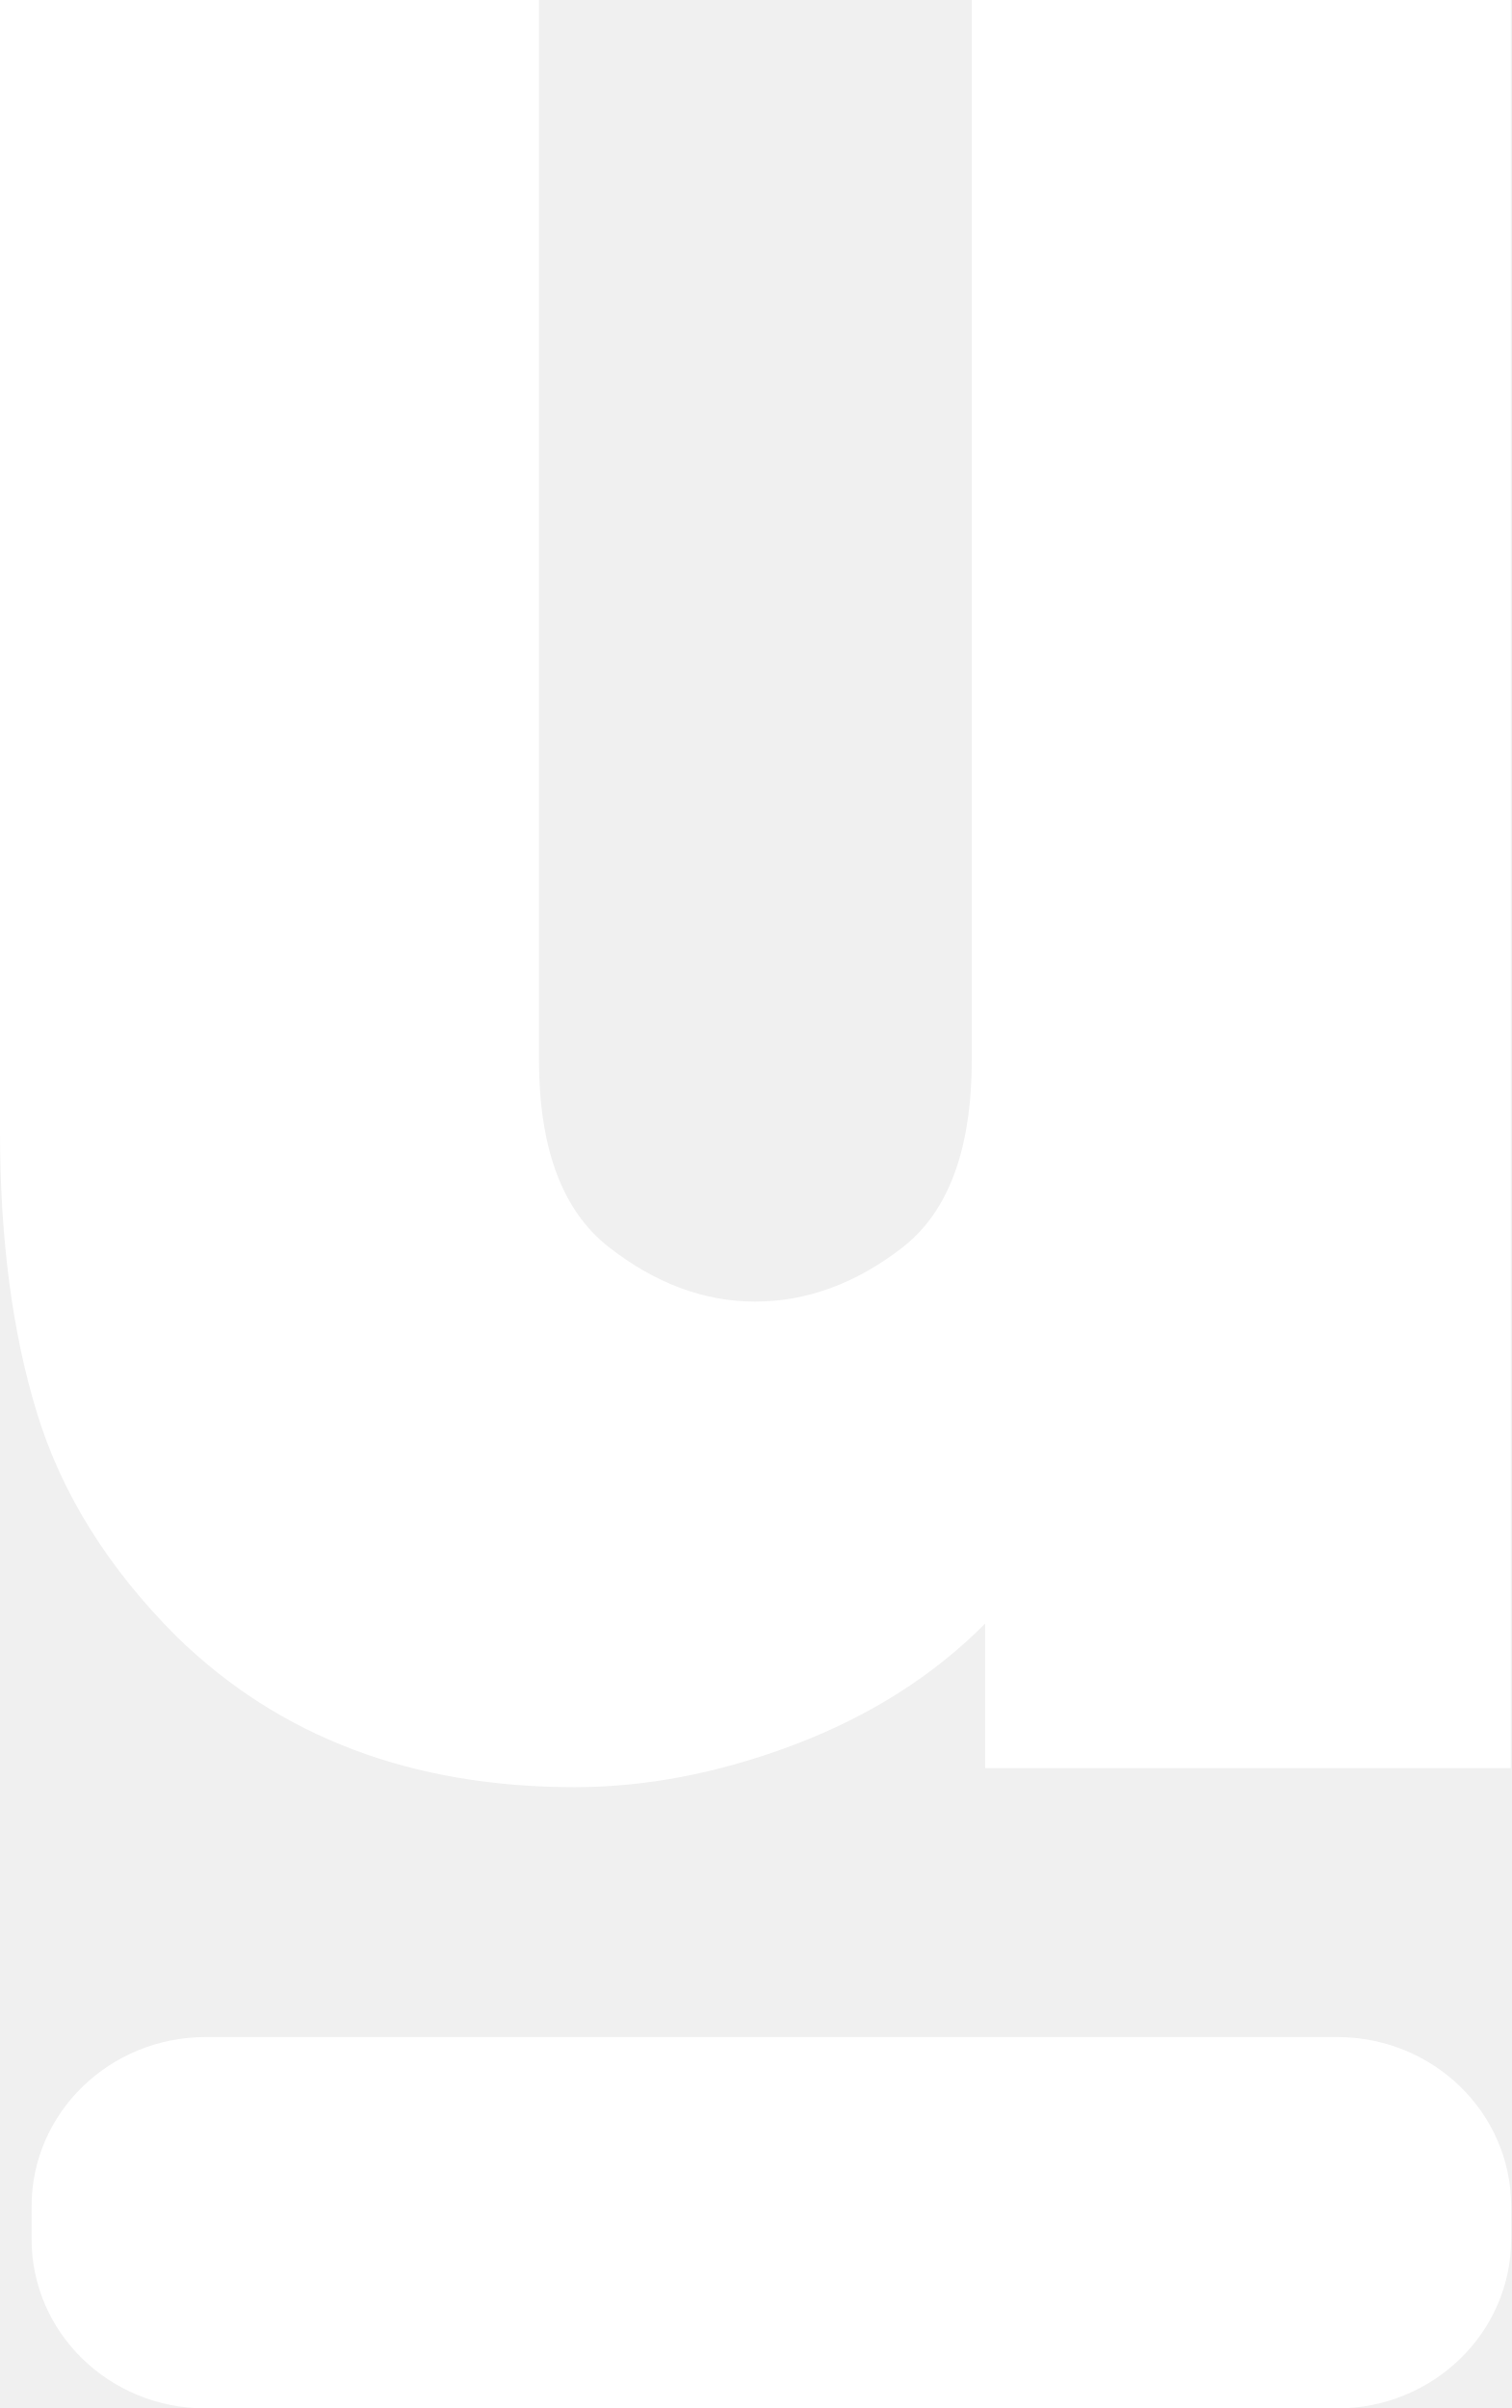
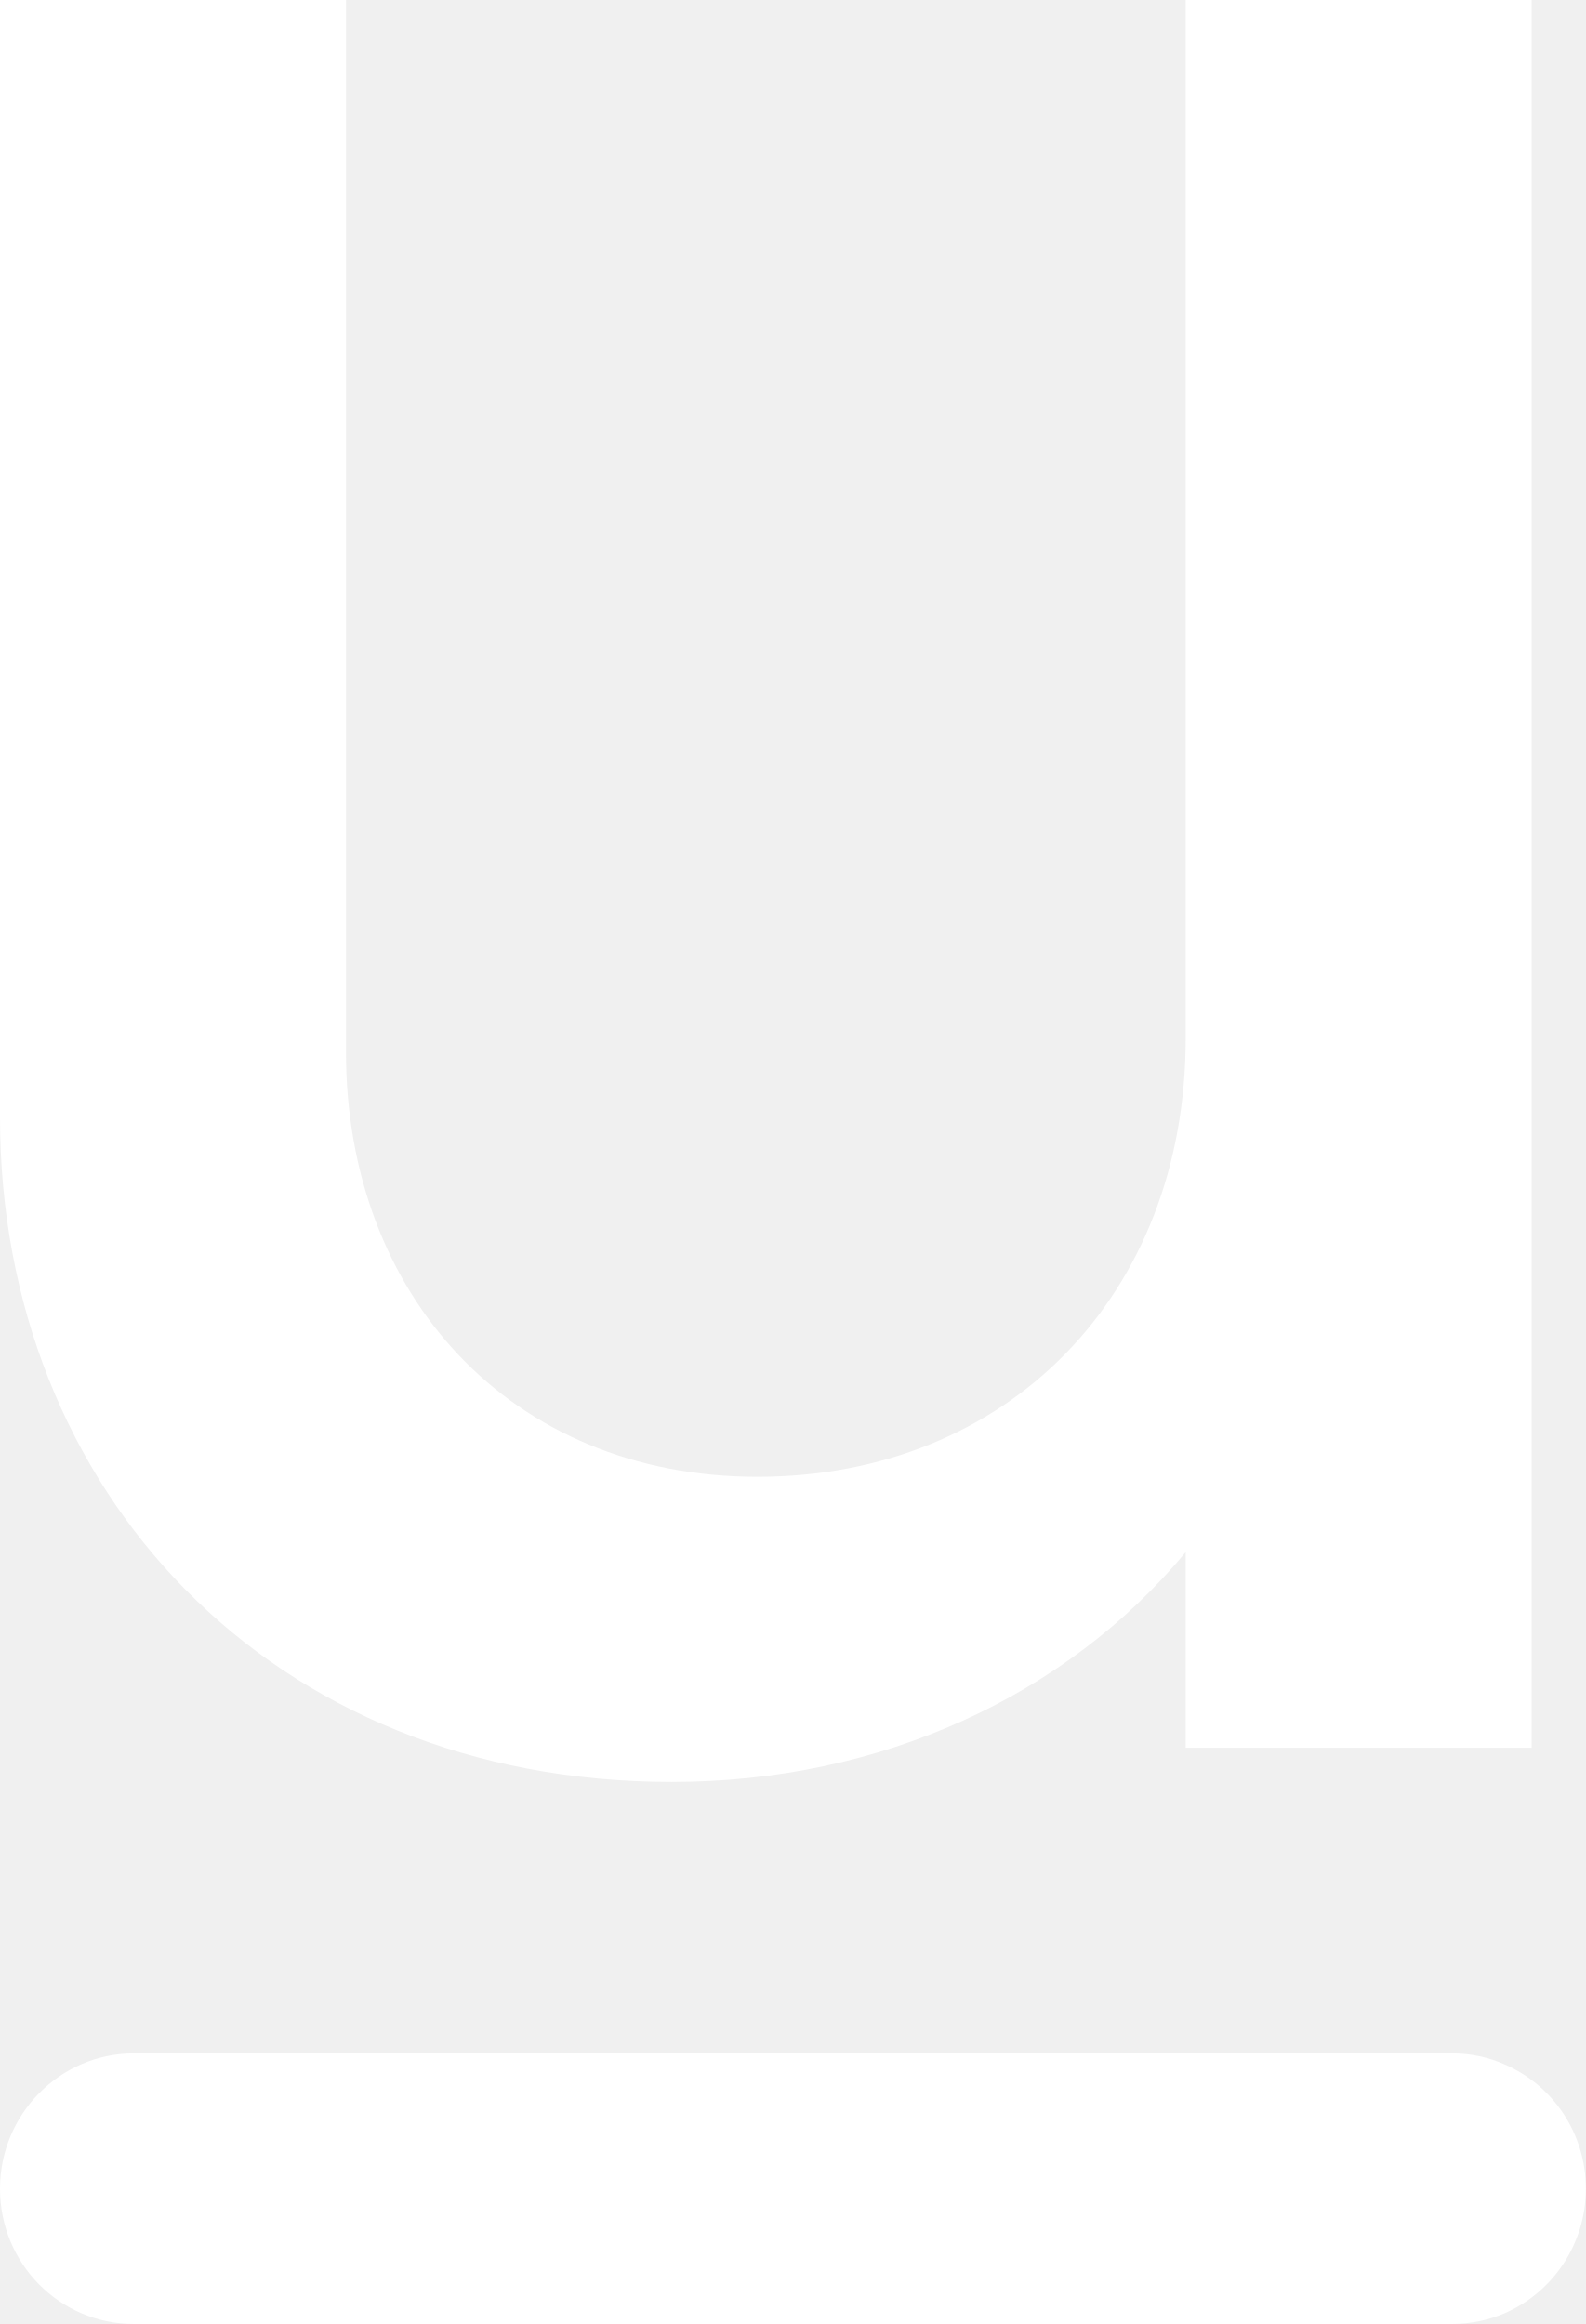
- <svg xmlns="http://www.w3.org/2000/svg" id="Capa_2" data-name="Capa 2" viewBox="0 0 37.32 59.46">
-   <defs>
-     <style>
-       .cls-1 {
-         fill: #fff;
-       }
-     </style>
-   </defs>
-   <g id="Capa_1-2" data-name="Capa 1">
-     <path class="cls-1" d="M37.32,43.66h-12.99v-3.57c-1.29,1.3-2.87,2.29-4.71,2.99-1.85.7-3.66,1.05-5.43,1.05-4.02,0-7.29-1.24-9.83-3.72-1.69-1.69-2.84-3.53-3.45-5.53-.61-1.99-.91-4.31-.91-6.95V0h13.31v26.15c0,2.19.57,3.74,1.72,4.64,1.15.9,2.36,1.35,3.62,1.35s2.48-.44,3.63-1.33c1.15-.89,1.72-2.44,1.72-4.66V0h13.31v43.66Z" />
-     <path class="cls-1" d="M33.02,50.3H5.08c-2.37,0-4.3,1.87-4.3,4.18v.81c0,2.31,1.92,4.18,4.3,4.18h27.94c2.37,0,4.3-1.87,4.3-4.18v-.81c0-2.31-1.92-4.18-4.3-4.18Z" />
-   </g>
+ <svg xmlns="http://www.w3.org/2000/svg" viewBox="0 0 52.39 76.78">
+   <path fill="#FFFFFF" d="M52.39 72.31C52.39 74.15 51.29 75.73 49.72 76.42C49.19 76.65 48.59 76.78 47.97 76.78L4.42 76.78C1.98 76.78 0 74.79 0 72.31C0 69.85 1.98 67.84 4.42 67.84L47.97 67.84C48.59 67.84 49.19 67.97 49.72 68.21C51.29 68.89 52.39 70.47 52.39 72.31Z" />
+   <path fill="#FFFFFF" d="M0 0L11.43 0L11.43 34.76C11.43 42.79 16.87 48.79 25.02 48.79C33.28 48.79 39.17 42.79 39.17 34.3L39.17 0L50.6 0L50.6 57.74L39.17 57.74L39.17 51.28C35.21 56.04 29.09 58.87 22.19 58.87C8.94 58.87 0 49.25 0 36.91L0 0Z" />
</svg>
